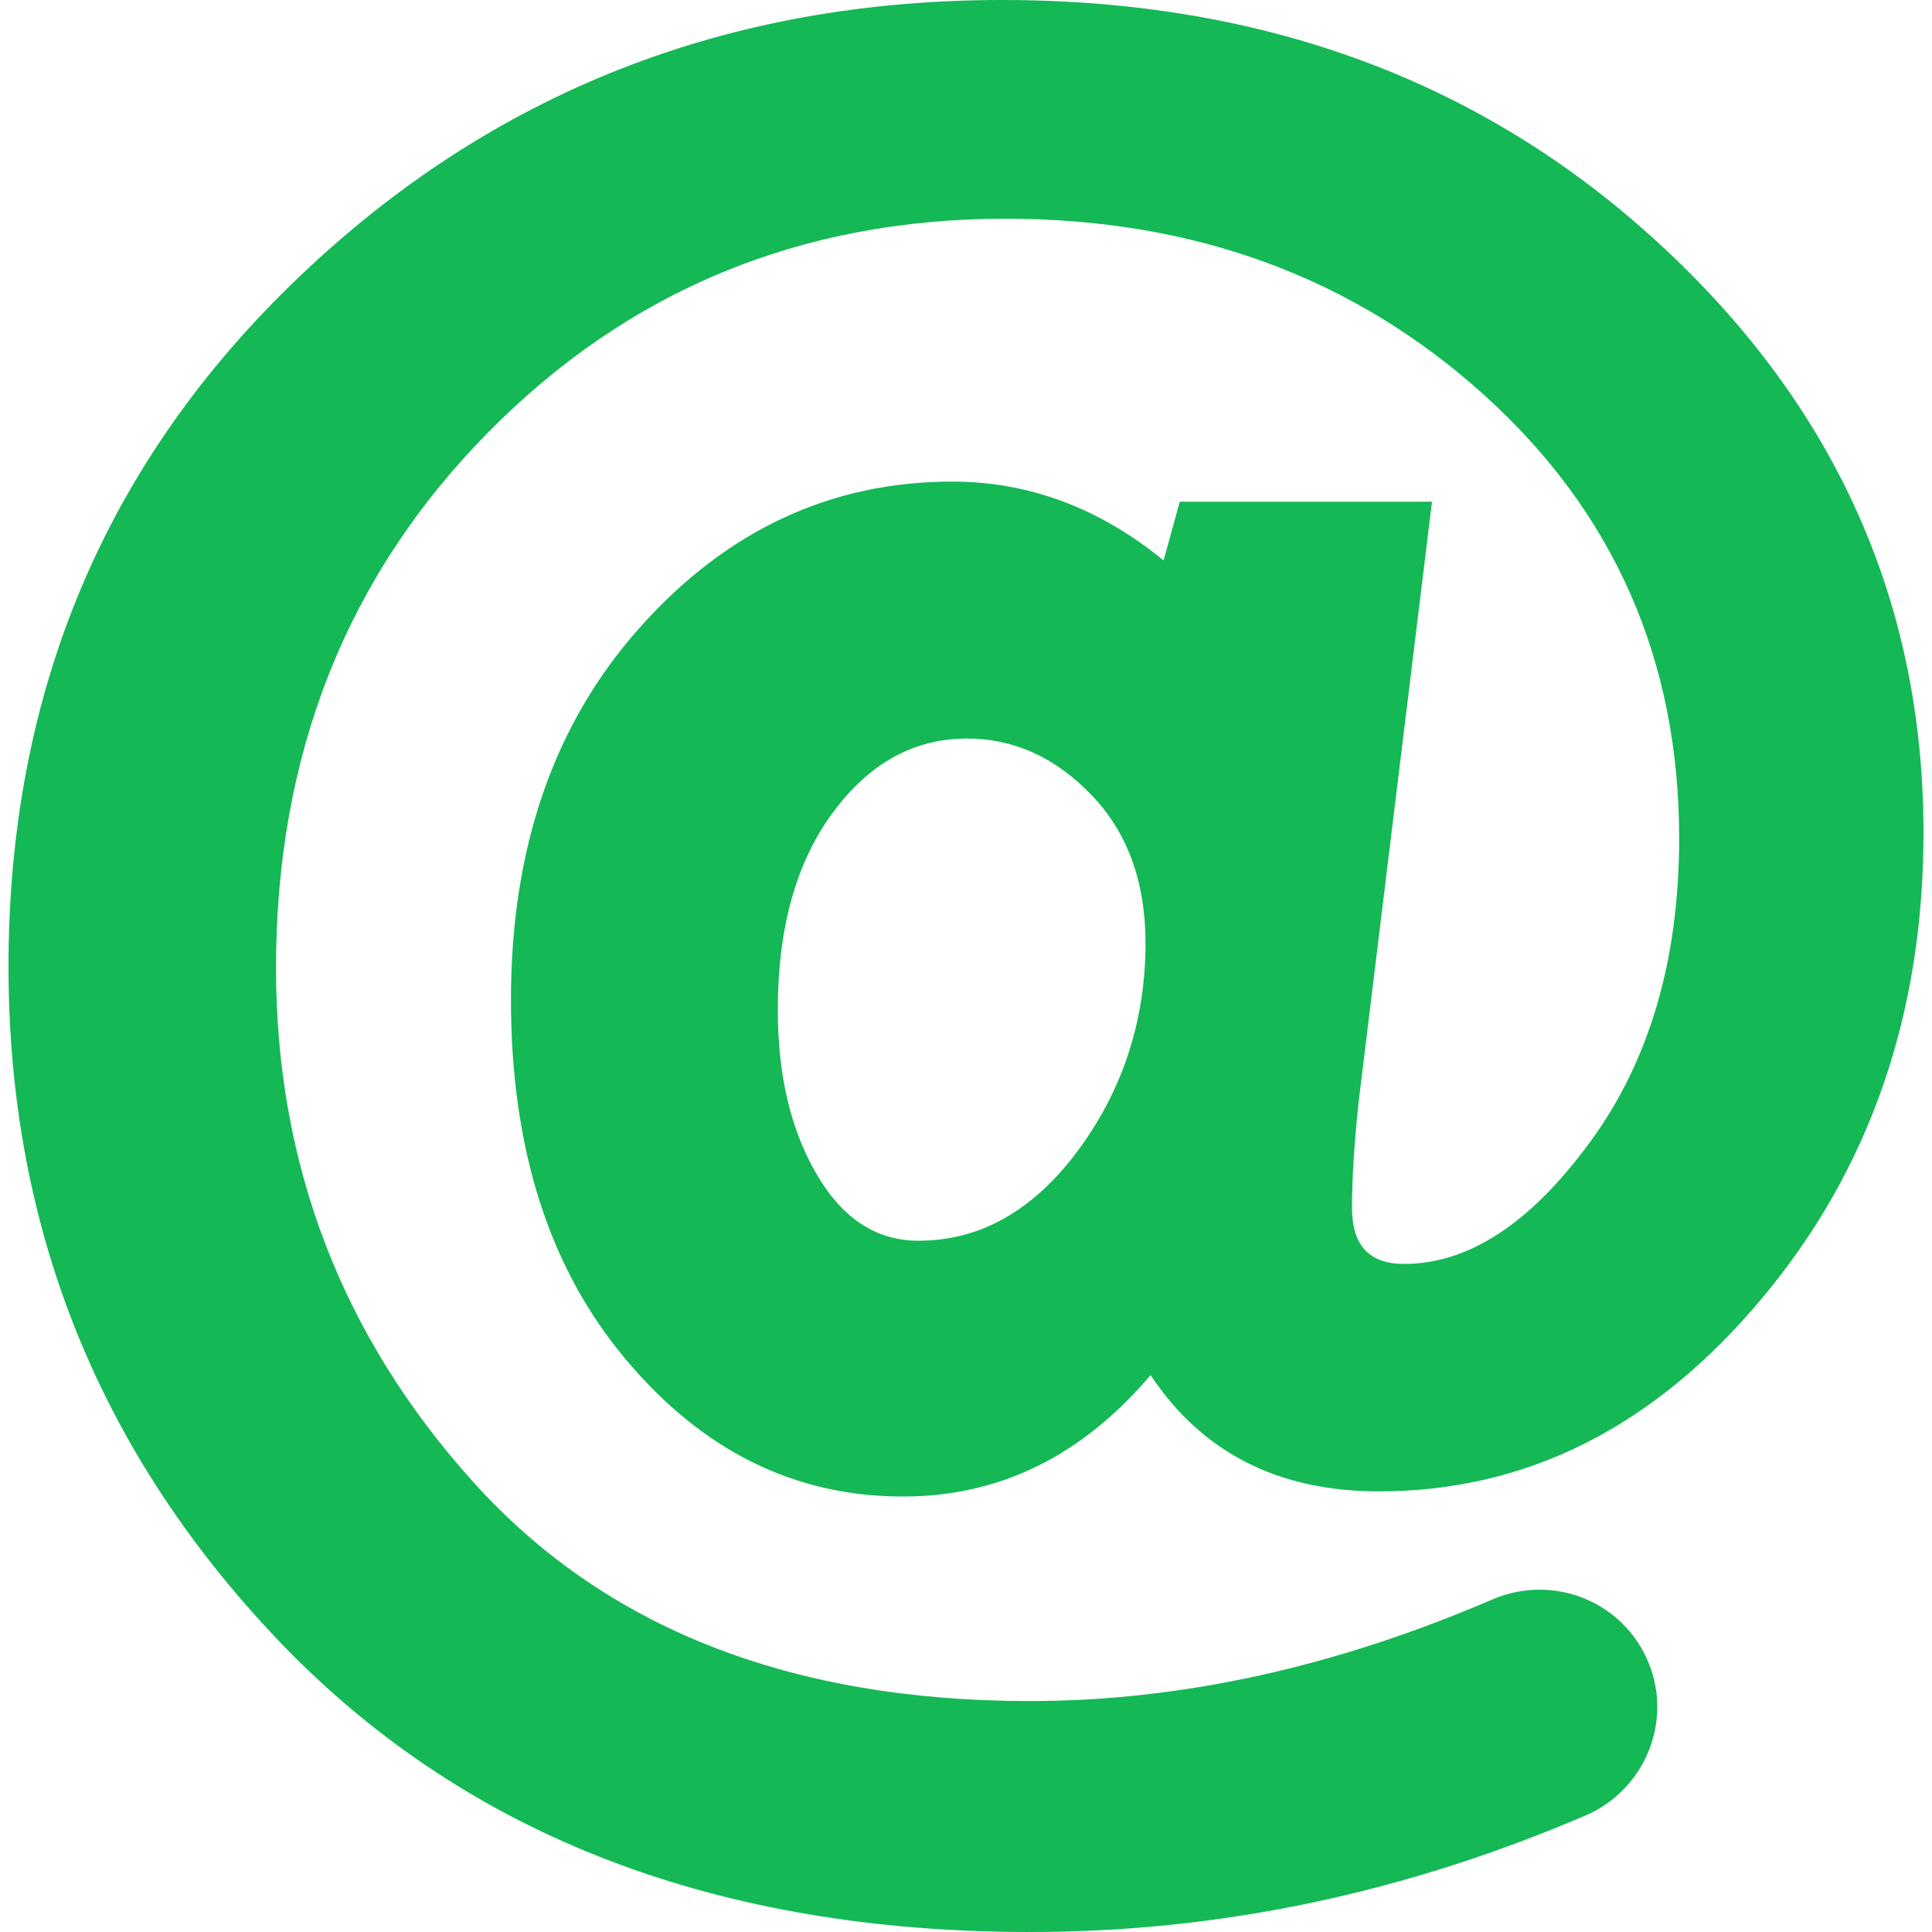
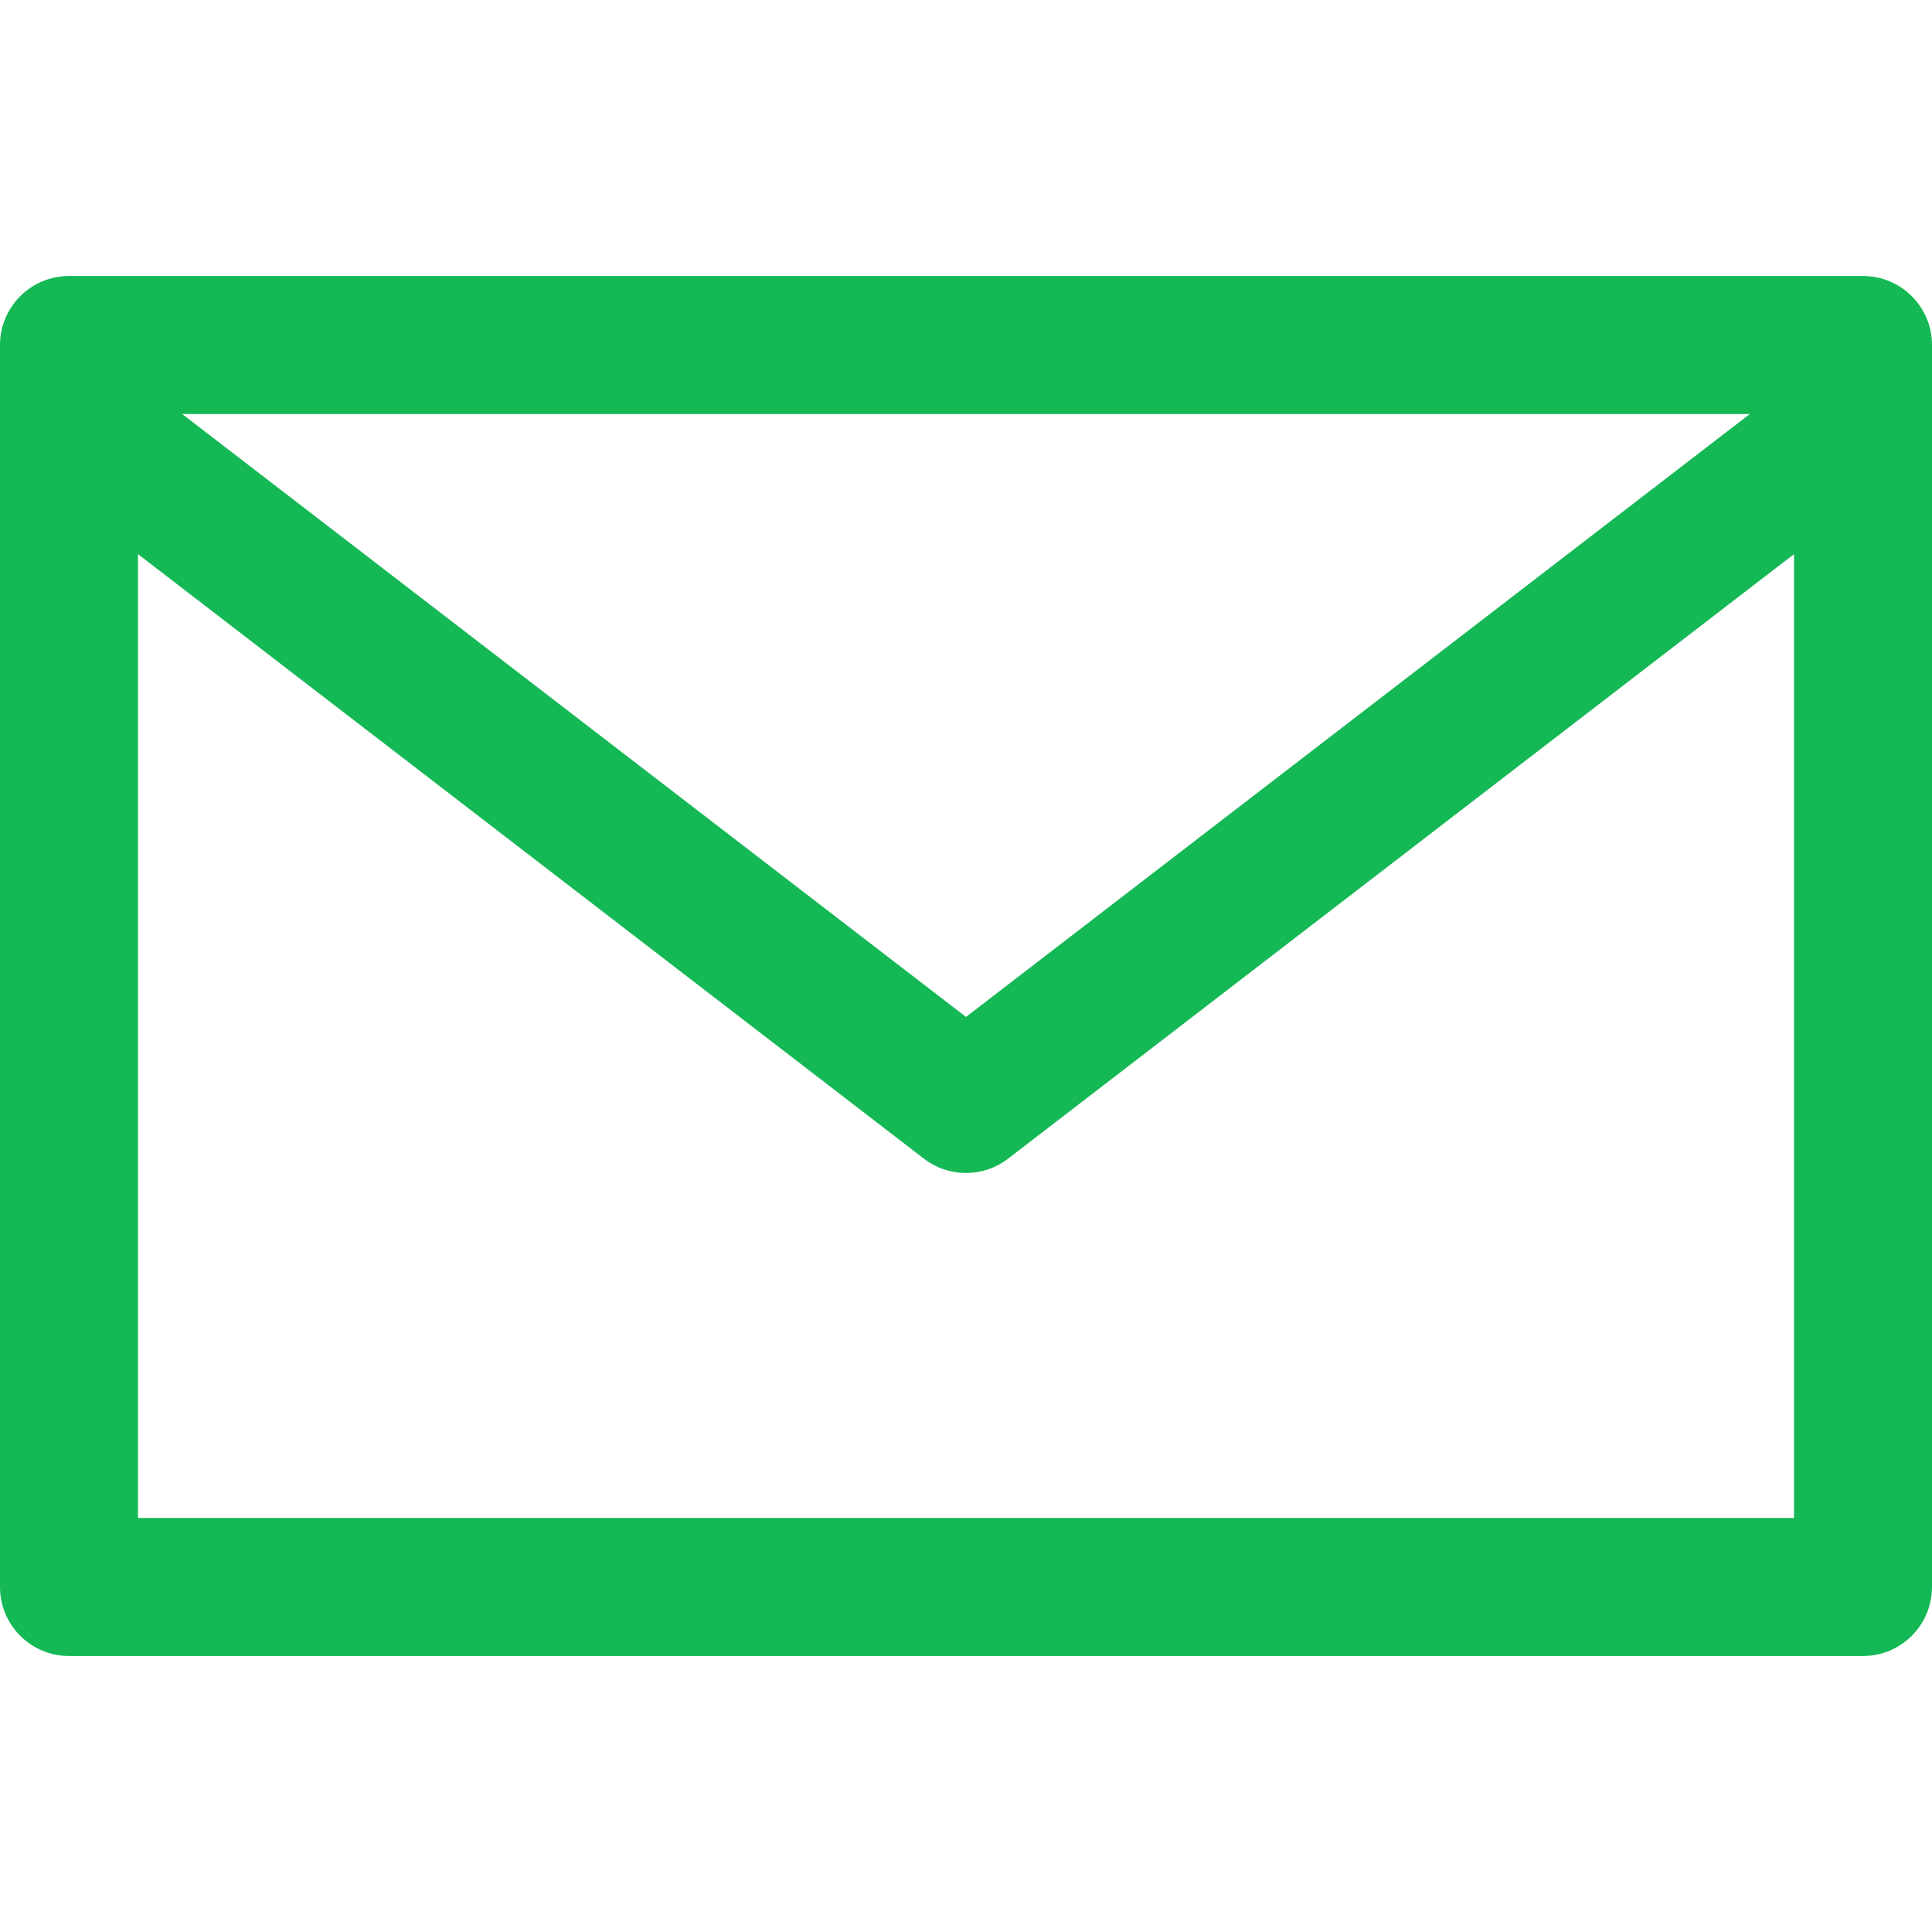
- <svg xmlns="http://www.w3.org/2000/svg" width="15" height="15" viewBox="0 0 15 15" fill="none">
-   <path d="M12.881 1.891C11.513 0.63 9.812 0 7.78 0C5.644 0 3.823 0.716 2.321 2.151C0.818 3.586 0.066 5.37 0.066 7.506C0.066 9.553 0.782 11.313 2.211 12.788C3.646 14.262 5.574 15 8 15C9.463 15 10.898 14.7 12.306 14.097C12.765 13.902 12.988 13.375 12.801 12.913C12.608 12.436 12.064 12.215 11.589 12.417C10.366 12.944 9.166 13.207 7.997 13.207C6.137 13.207 4.695 12.641 3.673 11.505C2.654 10.373 2.143 9.042 2.143 7.515C2.143 5.857 2.691 4.474 3.784 3.363C4.873 2.255 6.216 1.698 7.807 1.698C9.273 1.698 10.512 2.154 11.522 3.066C12.532 3.978 13.037 5.125 13.037 6.509C13.037 7.454 12.804 8.244 12.342 8.871C11.88 9.501 11.4 9.813 10.901 9.813C10.632 9.813 10.497 9.67 10.497 9.379C10.497 9.143 10.515 8.868 10.549 8.55L11.118 3.895H9.16L9.034 4.351C8.536 3.944 7.988 3.739 7.394 3.739C6.452 3.739 5.644 4.116 4.974 4.865C4.301 5.615 3.967 6.582 3.967 7.763C3.967 8.917 4.264 9.85 4.861 10.557C5.457 11.267 6.173 11.619 7.012 11.619C7.762 11.619 8.401 11.303 8.933 10.676C9.334 11.279 9.925 11.579 10.705 11.579C11.853 11.579 12.844 11.08 13.68 10.08C14.515 9.082 14.934 7.876 14.934 6.466C14.934 4.679 14.252 3.152 12.881 1.891ZM8.37 8.932C8.025 9.397 7.612 9.633 7.131 9.633C6.804 9.633 6.541 9.461 6.342 9.119C6.14 8.776 6.039 8.351 6.039 7.84C6.039 7.209 6.179 6.701 6.461 6.316C6.743 5.93 7.091 5.734 7.508 5.734C7.869 5.734 8.19 5.878 8.471 6.169C8.753 6.46 8.894 6.845 8.894 7.329C8.891 7.931 8.716 8.464 8.37 8.932Z" fill="#14B855" />
+ <svg xmlns="http://www.w3.org/2000/svg" version="1.1" id="Capa_1" x="0px" y="0px" viewBox="0 0 477.867 477.867" style="enable-background:new 0 0 477.867 477.867;" xml:space="preserve">
+   <g>
+     <g>
+       <path d="M460.8,68.267H17.067C7.641,68.267,0,75.908,0,85.333v307.2c0,9.426,7.641,17.067,17.067,17.067H460.8    c9.426,0,17.067-7.641,17.067-17.067v-307.2C477.867,75.908,470.226,68.267,460.8,68.267z M432.811,102.4L238.933,251.529    L45.056,102.4H432.811z M443.733,375.467h-409.6V137.062L228.54,286.6c6.13,4.707,14.657,4.707,20.787,0l194.406-149.538V375.467z    " fill="#14B855" />
+     </g>
+   </g>
+   <g>
+ </g>
+   <g>
+ </g>
+   <g>
+ </g>
+   <g>
+ </g>
+   <g>
+ </g>
+   <g>
+ </g>
+   <g>
+ </g>
+   <g>
+ </g>
+   <g>
+ </g>
+   <g>
+ </g>
+   <g>
+ </g>
+   <g>
+ </g>
+   <g>
+ </g>
+   <g>
+ </g>
+   <g>
+ </g>
</svg>
